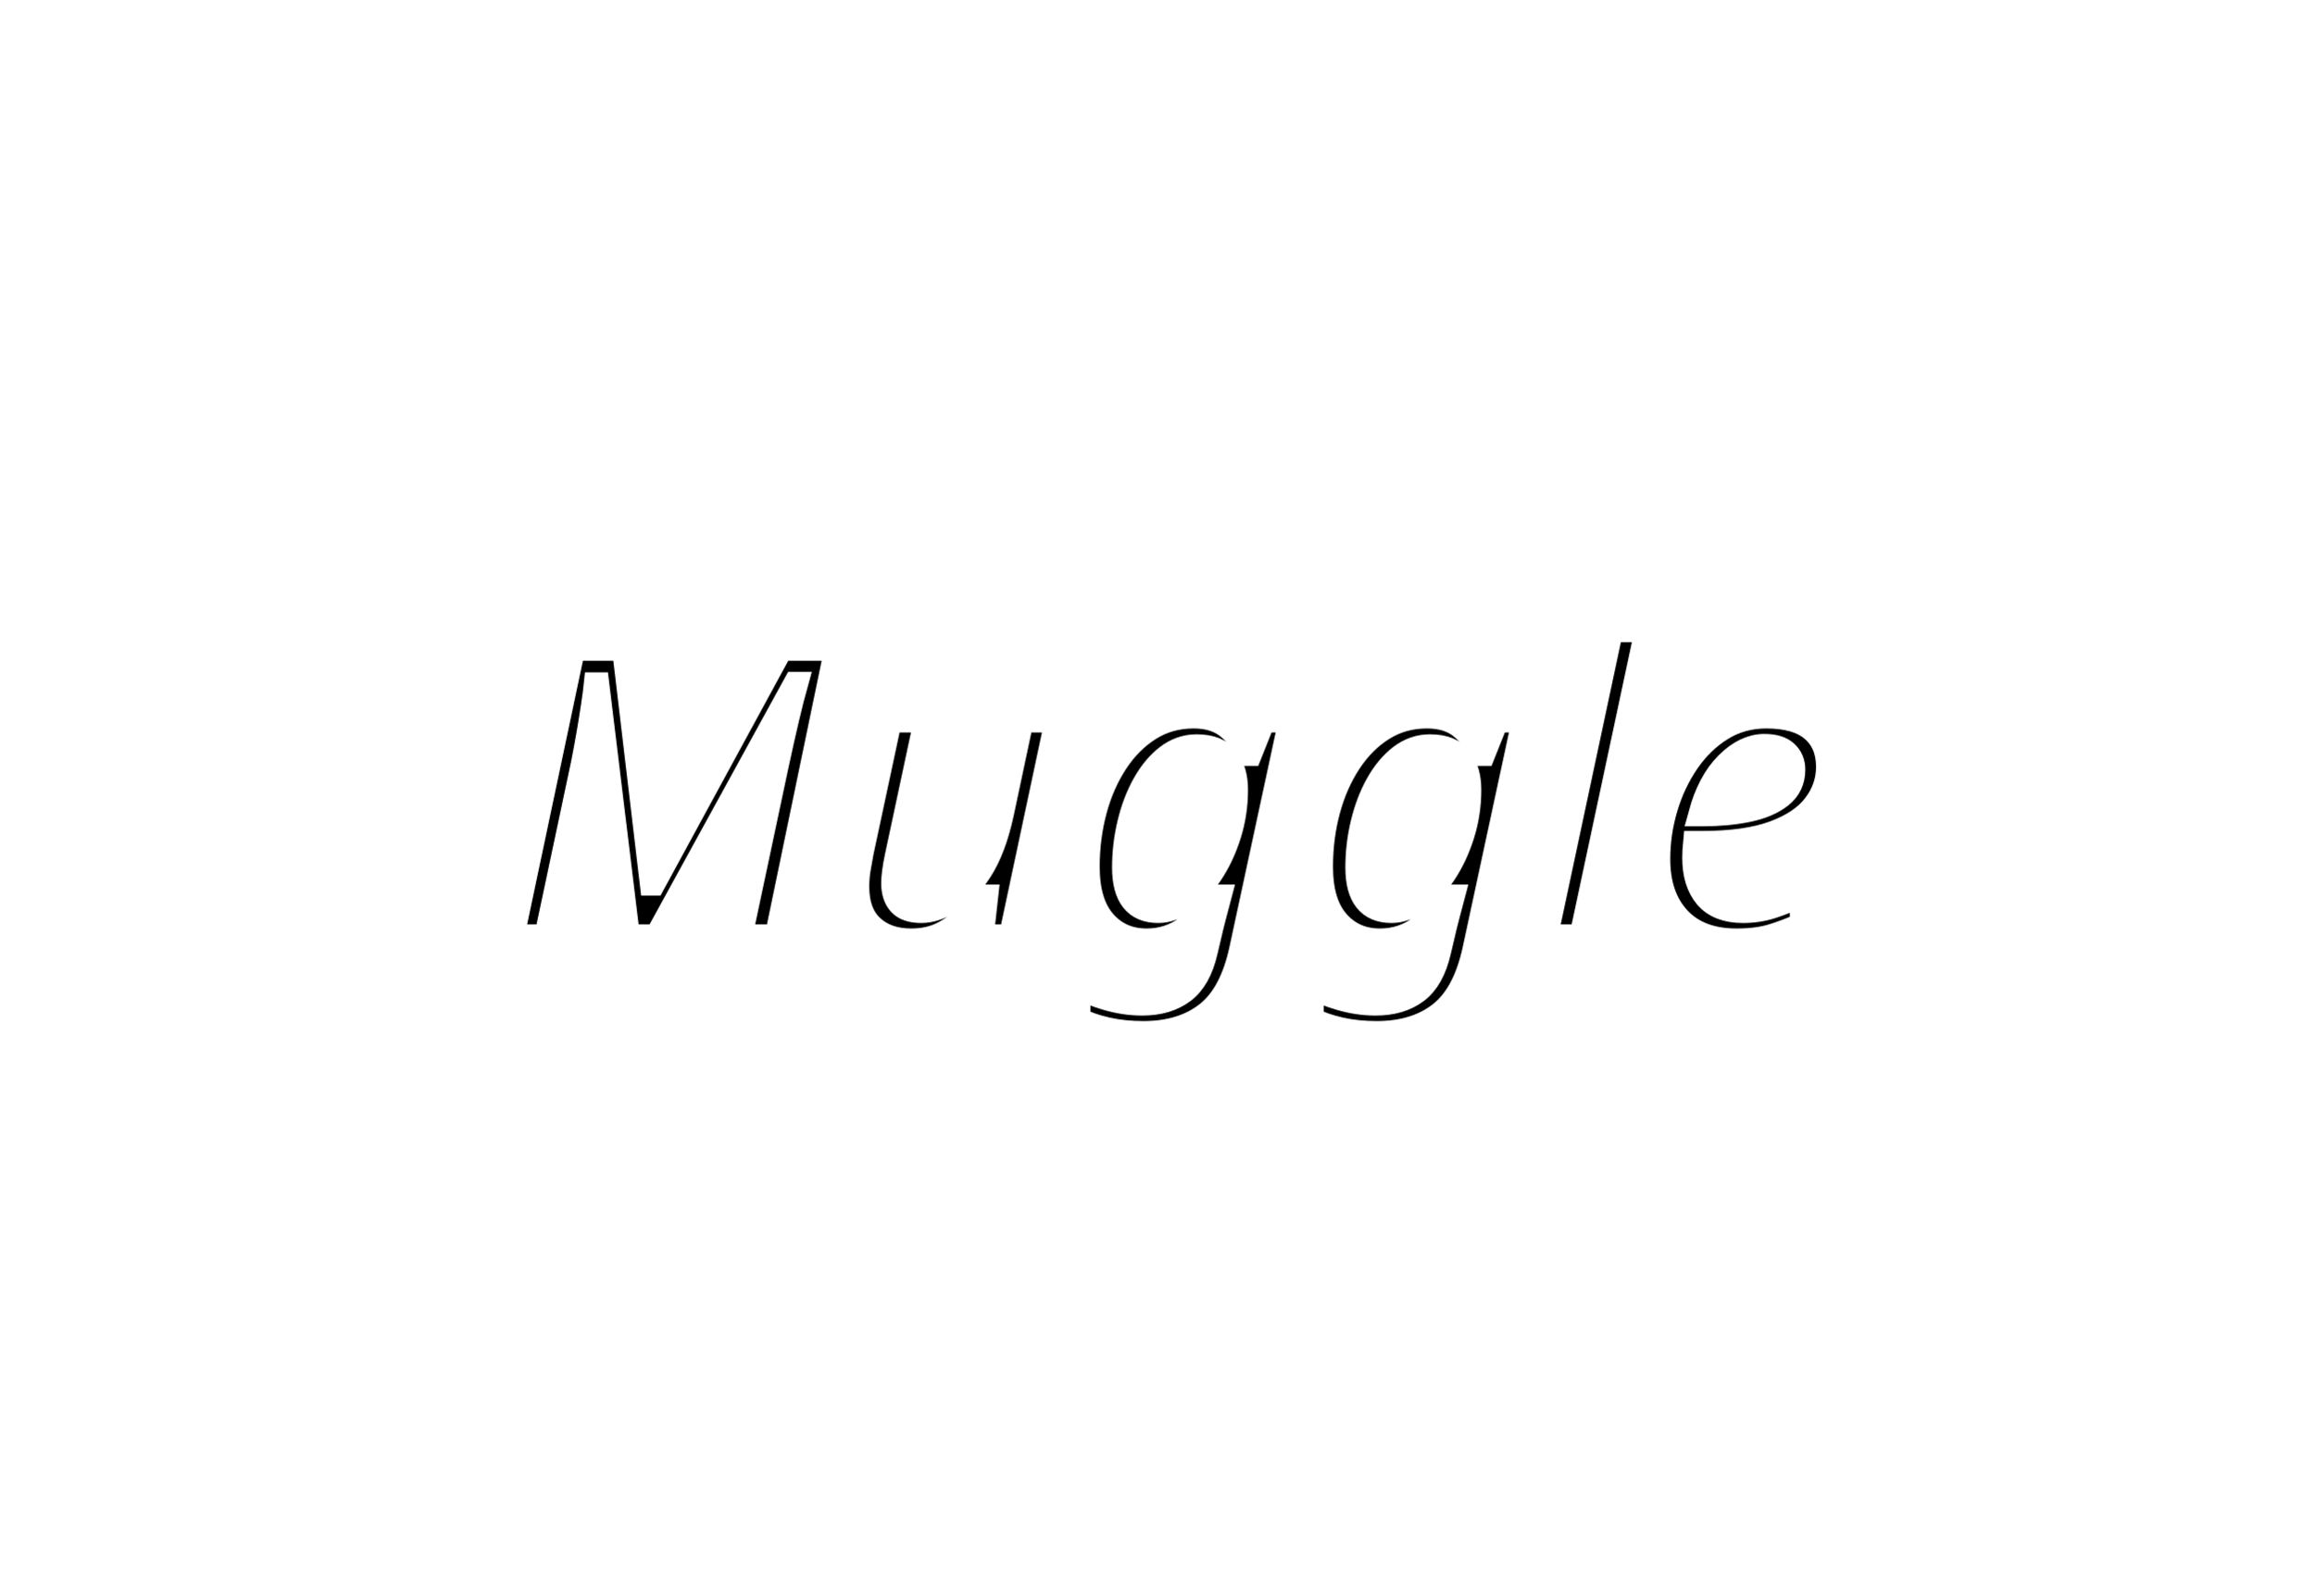
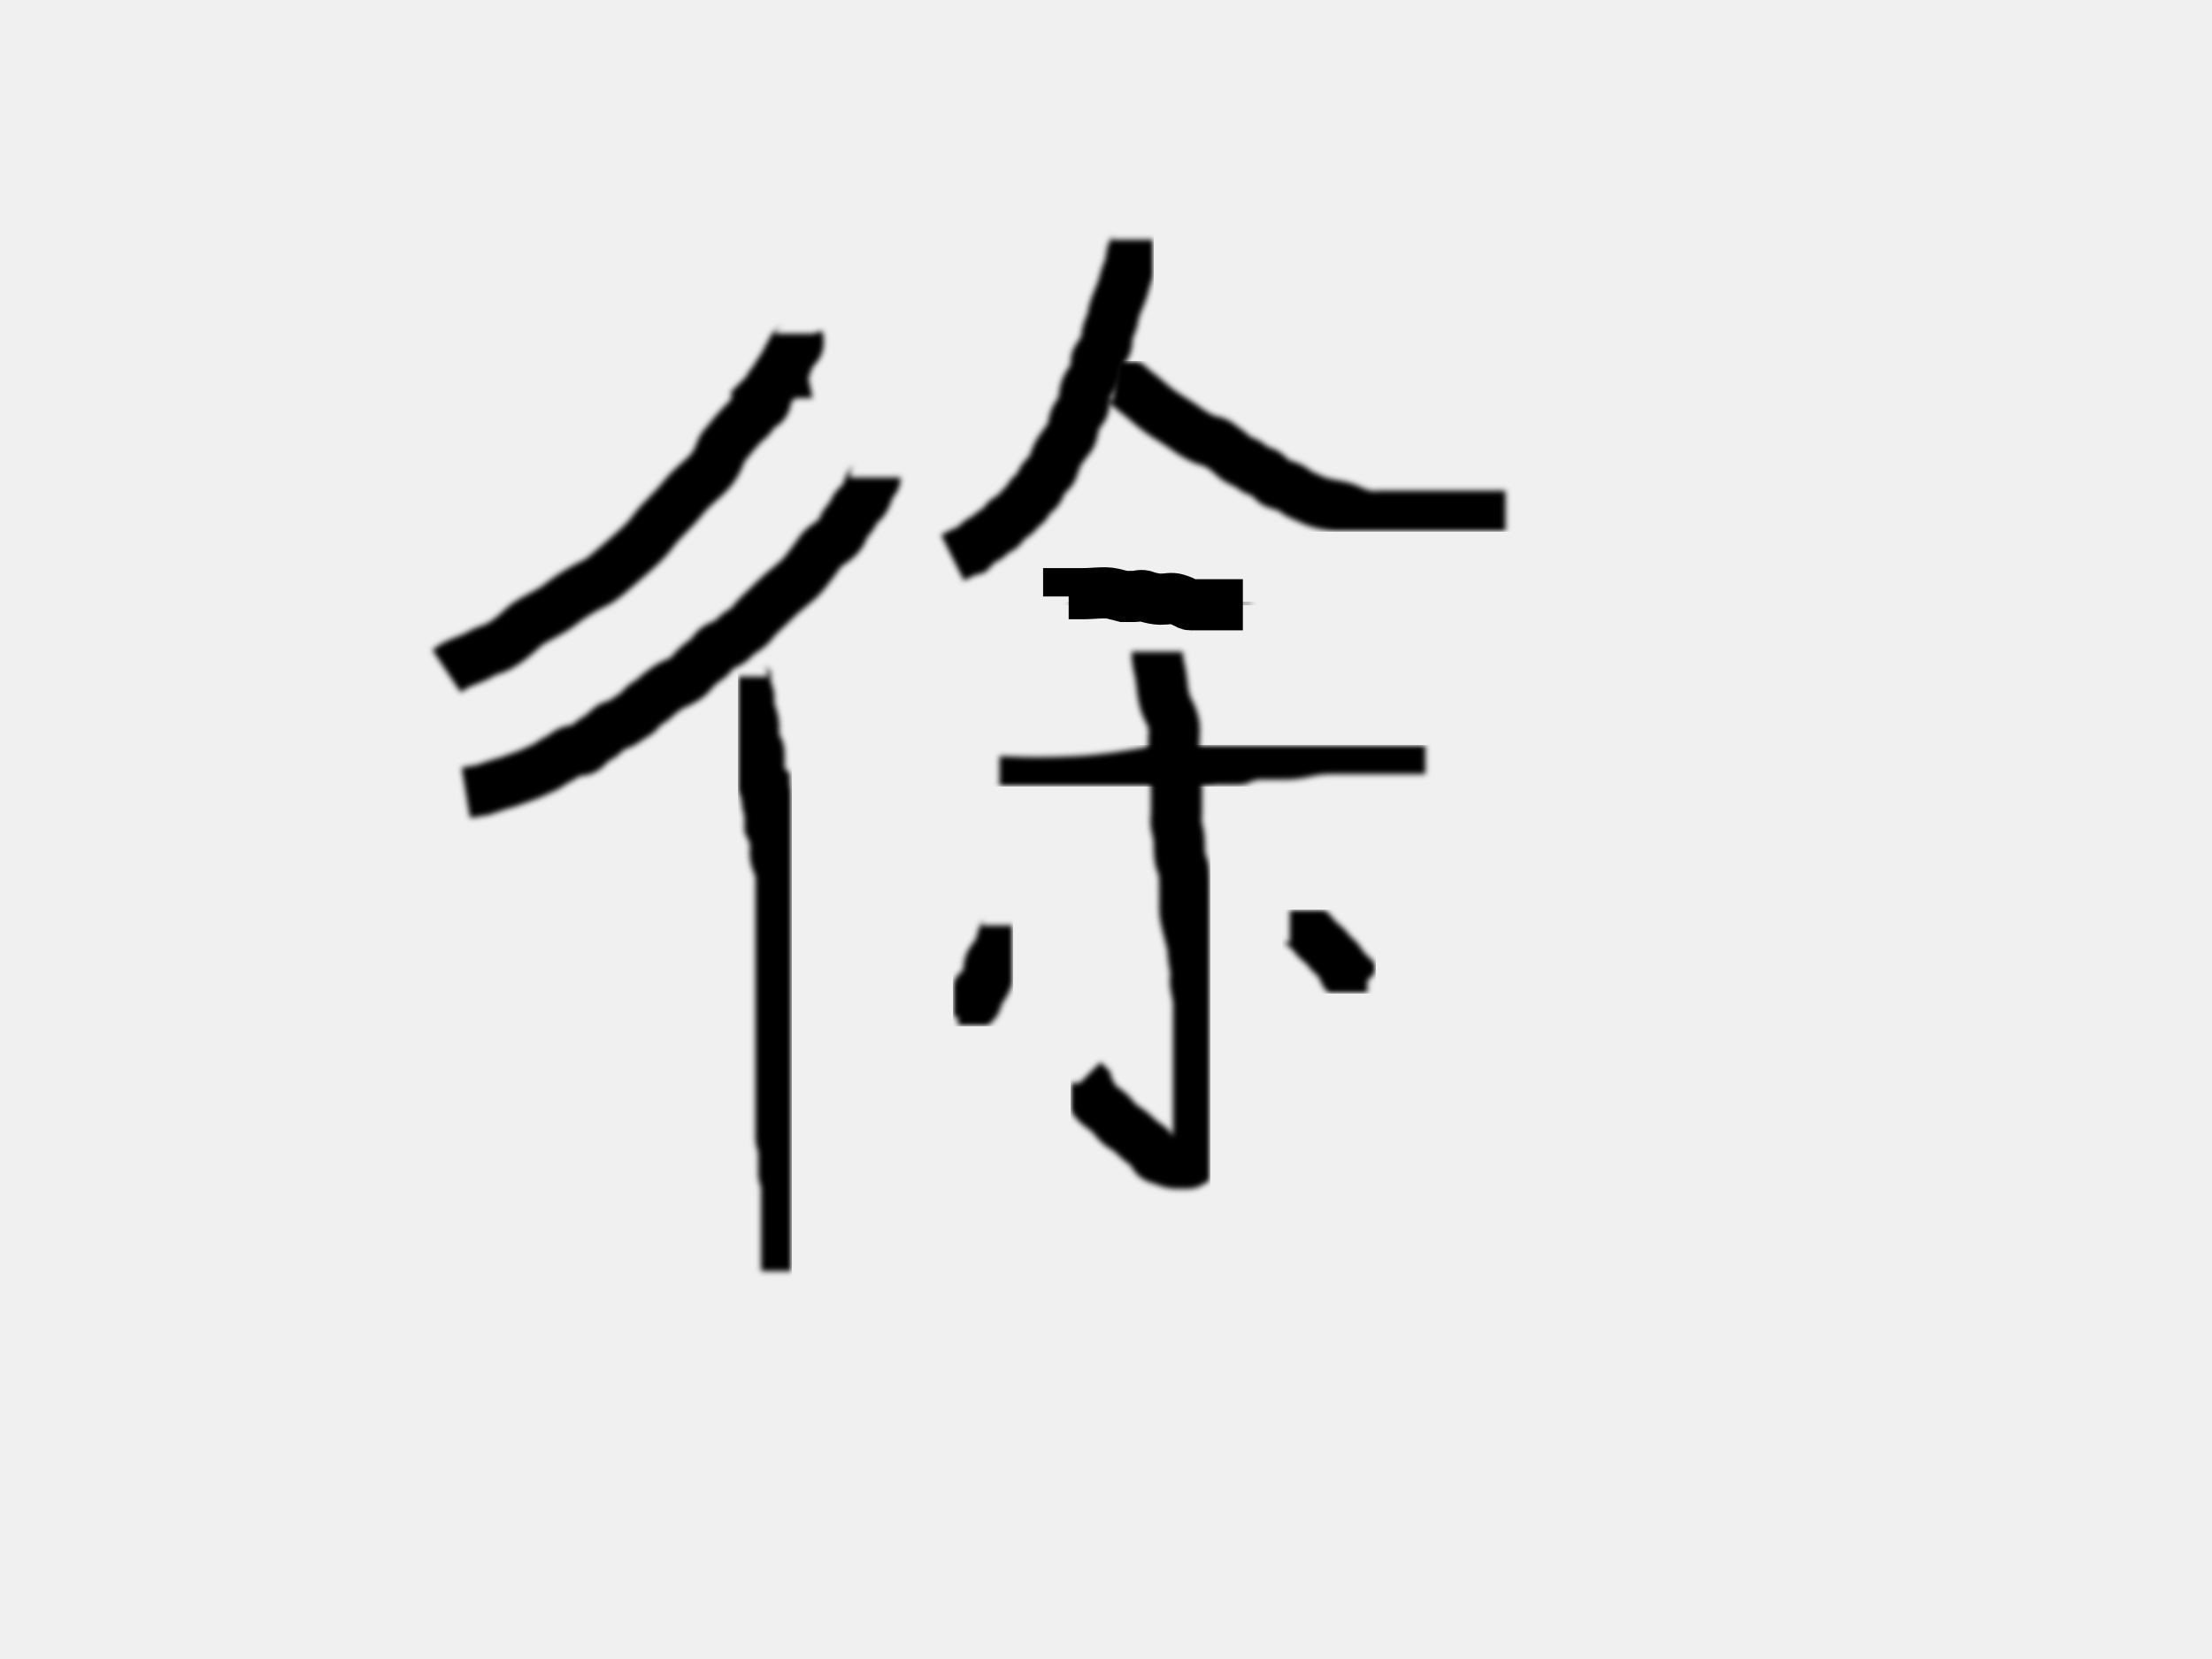
- <svg xmlns="http://www.w3.org/2000/svg" width="580" height="400">
+ <svg xmlns="http://www.w3.org/2000/svg" width="800" height="600">
+   <defs>
+     <filter id="svg_27_blur">
+       <feGaussianBlur stdDeviation="1" in="SourceGraphic" />
+     </filter>
+   </defs>
  <g>
-     <rect fill="#ffffff" id="canvas_background" height="402" width="582" y="-1" x="-1" />
+     <rect fill="none" id="canvas_background" height="602" width="802" y="-1" x="-1" />
    <g display="none" overflow="visible" y="0" x="0" height="100%" width="100%" id="canvasGrid">
      <rect fill="url(#gridpattern)" stroke-width="0" y="0" x="0" height="100%" width="100%" />
    </g>
  </g>
  <g>
-     <text font-style="italic" font-weight="normal" xml:space="preserve" text-anchor="start" font-family="'Trebuchet MS', Gadget, sans-serif" font-size="101" id="svg_1" y="234.806" x="124.367" stroke-width="6" stroke="#ffffff" fill="#000">Muggle</text>
+     <path filter="url(#svg_27_blur)" id="svg_2" d="m256.5,155.713" stroke-width="1.5" stroke="#000" fill="#fff" />
+     <path filter="url(#svg_27_blur)" d="m288.5,120.712c0,1 0,1 0,2c0,0 0.383,1.076 0,2c-0.541,1.307 -2,1 -2,2c0,0 0,1 -1,2c-1,1 -1,2 -1,2c0,1 -0.076,1.617 -1,2c-1.307,0.541 -1,2 -1,2c-1,0 -2,2 -2,3c0,1 -1.459,0.693 -2,2c-0.765,1.848 -1,2 -2,3c0,0 1.051,1.299 0,3c-1.176,1.902 -3.486,0.824 -4,3c-0.23,0.973 -0.853,2.173 -2,3c-1.814,1.307 -2,2 -4,4c-1,1 -1.724,2.223 -5,6c-0.927,1.068 -1.354,5.037 -5,9c-3.028,3.291 -6.412,5.404 -10,10c-2.611,3.344 -7.918,8.057 -10,11c-2.888,4.082 -7.223,7.724 -11,11c-3.205,2.78 -7.96,7.084 -10,8c-4.913,2.206 -10.212,5.714 -13,8c-3.281,2.69 -10.381,5.522 -13,8c-3.632,3.436 -5.882,5.19 -9,7c-1.934,1.122 -4.31,1.337 -7,3c-2.406,1.487 -5,2 -9,4l-3,2" id="svg_12" stroke-width="18.5" stroke="#000" fill="none" />
+     <path filter="url(#svg_27_blur)" d="m316.5,172.712c0,1 -1.459,1.693 -2,3c-0.383,0.924 -0.949,3.299 -2,5c-1.176,1.902 -2.955,1.549 -4,5c-0.29,0.957 -1.693,2.186 -3,4c-0.827,1.147 -0.297,2.614 -3,5c-1.676,1.48 -4.824,3.098 -6,5c-1.051,1.701 -4.207,5.813 -6,8c-2.286,2.788 -6.464,5.464 -10,9c-3.536,3.536 -6.693,6.186 -8,8c-2.481,3.442 -4.614,3.297 -7,6c-1.48,1.676 -3.152,2.235 -5,3c-2.613,1.082 -2.853,3.173 -4,4c-1.814,1.307 -3.419,2.419 -5,4c-1.581,1.581 -1.528,2.764 -6,5c-0.894,0.447 -2.186,0.693 -4,2c-1.147,0.827 -3,2 -5,4c-1,1 -3.346,1.705 -5,4c-1.307,1.814 -2.906,2.103 -4,3c-2.788,2.286 -5.076,2.617 -6,3c-1.307,0.541 -3.693,3.459 -5,4c-0.924,0.383 -3.415,2.189 -4,3c-1.849,2.565 -4.152,1.235 -6,2c-2.613,1.082 -2.228,1.852 -5,3c-1.307,0.541 -2.934,2.144 -5,3c-2.922,1.21 -4,2 -7,3c-3,1 -5,2 -9,3l-3,1l-3,1l-6,1" id="svg_13" stroke-width="18.5" stroke="#000" fill="none" />
+     <path filter="url(#svg_27_blur)" d="m268.5,244.712c0,1 1,2 1,2c0,2 0.459,2.693 1,4c0.765,1.848 0,4 0,4c1,4 1.493,3.879 2,7c0.16,0.987 0,2 0,5c0,0 0.459,1.693 1,3c0.383,0.924 1,1 1,3c0,1 0,2 0,4c0,1 0,2 0,3c0,2 2,4 2,4c0,2 1,4 1,6c0,1 1,4 1,5c0,2 0,4 0,4c1,2 1.459,3.693 2,5c0.765,1.848 -0.481,3.039 0,6c0.507,3.121 2,4 2,6c0,3 0,4 0,7c0,3 0,5 0,8c0,2 0,4 0,6c0,2 0,5 0,6c0,3 0,5 0,8c0,1 0,4 0,5c0,2 0,4 0,6c0,1 0,3 0,5c0,1 0,2 0,4c0,1 0,2 0,4c0,1 0,4 0,5c0,1 0,3 0,5c0,1 0,2 0,4c0,1 0,3 0,5c0,1 0,3 0,5c0,0 0,2 0,4c0,0 0,3 0,4c0,1 0,4 0,5c0,1 1,3 1,4c0,3 0,5 0,6c0,1 0,2 0,3c0,1 1,2 1,3c0,1 0,2 0,3c0,1 0,2 0,3c0,1 0,2 0,3c0,1 0,2 0,3c0,1 0,3 0,5c0,1 0,2 0,4c0,1 0,2 0,4c0,1 0,2 0,2c0,1 0,2 0,3l0,1l0,0l0,1" id="svg_14" stroke-width="18.5" stroke="#000" fill="none" />
+     <path filter="url(#svg_27_blur)" d="m410.5,86.713c0,1 0,2 0,3c0,1 -0.459,0.693 -1,2c-0.383,0.924 -0.235,3.152 -1,5c-0.541,1.307 -1.54,4.054 -2,6c-1.027,4.353 -3.496,7.908 -4,12c-0.244,1.985 -1.486,3.824 -2,6c-0.46,1.947 0.307,3.186 -1,5c-0.827,1.147 -1.173,1.853 -2,3c-1.307,1.814 -1,2 -1,3c0,3 -0.337,3.31 -2,6c-0.744,1.203 -1.486,1.824 -2,4c-0.689,2.92 -0.173,4.853 -1,6c-1.307,1.814 -2.486,2.824 -3,5c-0.46,1.947 -0.586,4.586 -2,6c-0.707,0.707 -1.693,2.186 -3,4c-1.654,2.295 -2.235,5.152 -3,7c-0.541,1.307 -3.486,2.824 -4,5c-0.23,0.973 -1.152,3.235 -3,4c-1.307,0.541 -2.076,3.617 -3,4c-1.307,0.541 -2,2 -3,3c-1,1 -2.149,1.474 -3,2c-1.902,1.176 -1.078,2.79 -4,4c-2.066,0.856 -3.027,2.77 -4,3c-2.176,0.514 -4,3 -5,4c0,0 -1.693,0.459 -3,1c-0.924,0.383 -2,1 -4,2l0,0" id="svg_15" stroke-width="18.5" stroke="#000" fill="none" />
+     <path filter="url(#svg_27_blur)" d="m403.5,135.712c0,0 0.617,0.076 1,1c0.541,1.307 3,2 4,3c2,2 3.911,3.093 6,5c5.767,5.267 9.411,6.692 14,10c3.628,2.615 6.879,4.493 10,5c1.974,0.32 2.31,1.337 5,3c1.203,0.744 3,3 5,4c0,0 2,0 4,2c1,1 2.053,1.54 4,2c2.176,0.514 3.693,3.459 5,4c1.848,0.765 5,1 7,3c1,1 4,2 6,3c2,1 5.026,1.68 7,2c3.121,0.507 5,1 7,2c2,1 3.824,1.486 6,2c1.947,0.46 3,0 5,0c1,0 4,0 5,0c1,0 3,0 5,0c3,0 4,0 7,0c2,0 4,0 6,0c2,0 3,0 5,0c1,0 3,0 5,0c2,0 4,0 7,0l1,0l1,0l3,0" id="svg_16" stroke-width="18.5" stroke="#000" fill="none" />
+     <path filter="url(#svg_27_blur)" d="m386.5,218.712c1,0 2,0 3,0c1,0 2,-1 3,-1c1,0 2,0 4,0c1,0 4,0 6,0c2,0 5,0 6,0c1,0 4,0 4,0c2,0 3,0 4,0c0,0 1,0 3,0c1,0 1,0 3,0c1,0 2,0 2,0c2,0 3,0 4,0c3,0 4,0 5,0c2,0 3,0 4,0c1,0 3,0 3,0c2,0 3,0 4,0c1,0 2,0 3,0c1,0 2,0 3,0l1,0l1,0l0,0" id="svg_23" stroke-width="18.5" stroke="#000" fill="none" />
+     <path filter="url(#svg_27_blur)" d="m361.5,282.712c3,0 10.02,0.854 28,0c21.071,-1.001 47,-8 50,-8c3,0 5,0 5,0c1,0 2,0 3,0c1,0 1,-1 2,-1c2,0 3,-1 3,-1c3,0 4,0 5,0c3,0 5,0 7,0c2,0 4.107,-0.081 8,-1c2.176,-0.514 5,-1 9,-1c3,0 6,0 10,0c1,0 3,0 7,0c1,0 3,0 4,0c2,0 4,0 5,0c1,0 2,0 3,0c1,0 2,0 3,0l1,0l1,0" id="svg_24" stroke-width="18.5" stroke="#000" fill="none" />
+     <path filter="url(#svg_27_blur)" d="m418.5,235.712c0,1 0,3 1,7c1,4 0.594,9.504 3,14c0.667,1.247 1.486,2.824 2,5c0.46,1.947 0,5 0,8c0,1 0,5 0,6c0,3 1,6 1,10c0,2 0,5 0,8c0,2 -0.46,3.053 0,5c0.514,2.176 1,4 1,6c0,2 0,6 1,8c1,2 1,5 1,8c0,2 0,4 0,8c0,2 0.486,3.824 1,6c0.919,3.893 2,7 2,9c0,2 0.486,4.824 1,7c0.23,0.973 -0.46,4.053 0,6c0.514,2.176 1,5 1,6c0,1 0,4 0,5c0,2 0,4 0,5c0,4 0,5 0,6c0,2 0,3 0,4c0,1 0,2 0,4c0,0 0,2 0,4c0,0 0,1 0,2c0,1 0,2 0,3c0,1 0,2 0,3c0,0 0,2 0,3c0,1 0,2 0,3c0,2 0,3 0,4c0,2 0,4 0,5c0,1 0,1 0,2c0,1 0,2 -1,3c0,0 0.307,0.459 -1,1c-0.924,0.383 -1,1 -2,1c-1,0 -1,0 -4,0c-1,0 -2.152,-0.235 -4,-1c-1.307,-0.541 -2.076,-0.617 -3,-1c-1.307,-0.541 -1.853,-3.173 -3,-4c-1.814,-1.307 -3,-2 -4,-3c-1,-1 -3,-3 -5,-4c-2,-1 -4,-4 -5,-5c-1,-1 -3.419,-2.419 -5,-4c-1.581,-1.581 -2,-4 -3,-5c-1,-1 -1,-1 -1,-2l-1,-1" id="svg_25" stroke-width="18.5" stroke="#000" fill="none" />
+     <path filter="url(#svg_27_blur)" d="m364.5,334.712c0,1 -1.811,4.018 -2,5c-1.018,5.288 -2.824,6.098 -4,8c-1.577,2.552 0,3 -1,5c-1,2 -1.173,2.853 -2,4c-1.307,1.814 -1.293,1.293 -2,2c-0.707,0.707 0.414,2.586 -1,4c-0.707,0.707 -1.293,1.293 -2,2c-0.707,0.707 -1.293,0.293 -2,1c-0.707,0.707 0,1 -1,1l-1,0l0,1" id="svg_26" stroke-width="18.5" stroke="#000" fill="none" />
+     <path filter="url(#svg_27_blur)" d="m466.5,331.712c1,0 6.519,3.558 9,7c1.307,1.814 4.459,3.693 5,5c0.383,0.924 2,2 3,3c1,1 1.617,2.076 2,3c0.541,1.307 0.693,2.459 2,3c0.924,0.383 0.293,1.293 1,2c0.707,0.707 2,0 2,0c1,1 2,2 2,2l1,0l1,0" id="svg_27" stroke-width="18.5" stroke="#000" fill="none" />
+     <path d="m386.5,215.712c0,0 0,0 0,-1c0,0 1,0 5,0c4,0 8.08,-0.689 11,0c2.176,0.514 4,1 4,1c1,0 3,0 4,0c1,0 2.152,-0.765 4,0c1.307,0.541 4,1 5,1c3,0 4.086,-0.58 6,0c3.451,1.045 4,2 5,2c1,0 4,0 6,0c1,0 2,0 4,0c2,0 4,0 6,0c0,0 1,0 2,0l1,0" id="svg_28" stroke-width="18.5" stroke="#000" fill="none" />
  </g>
</svg>
